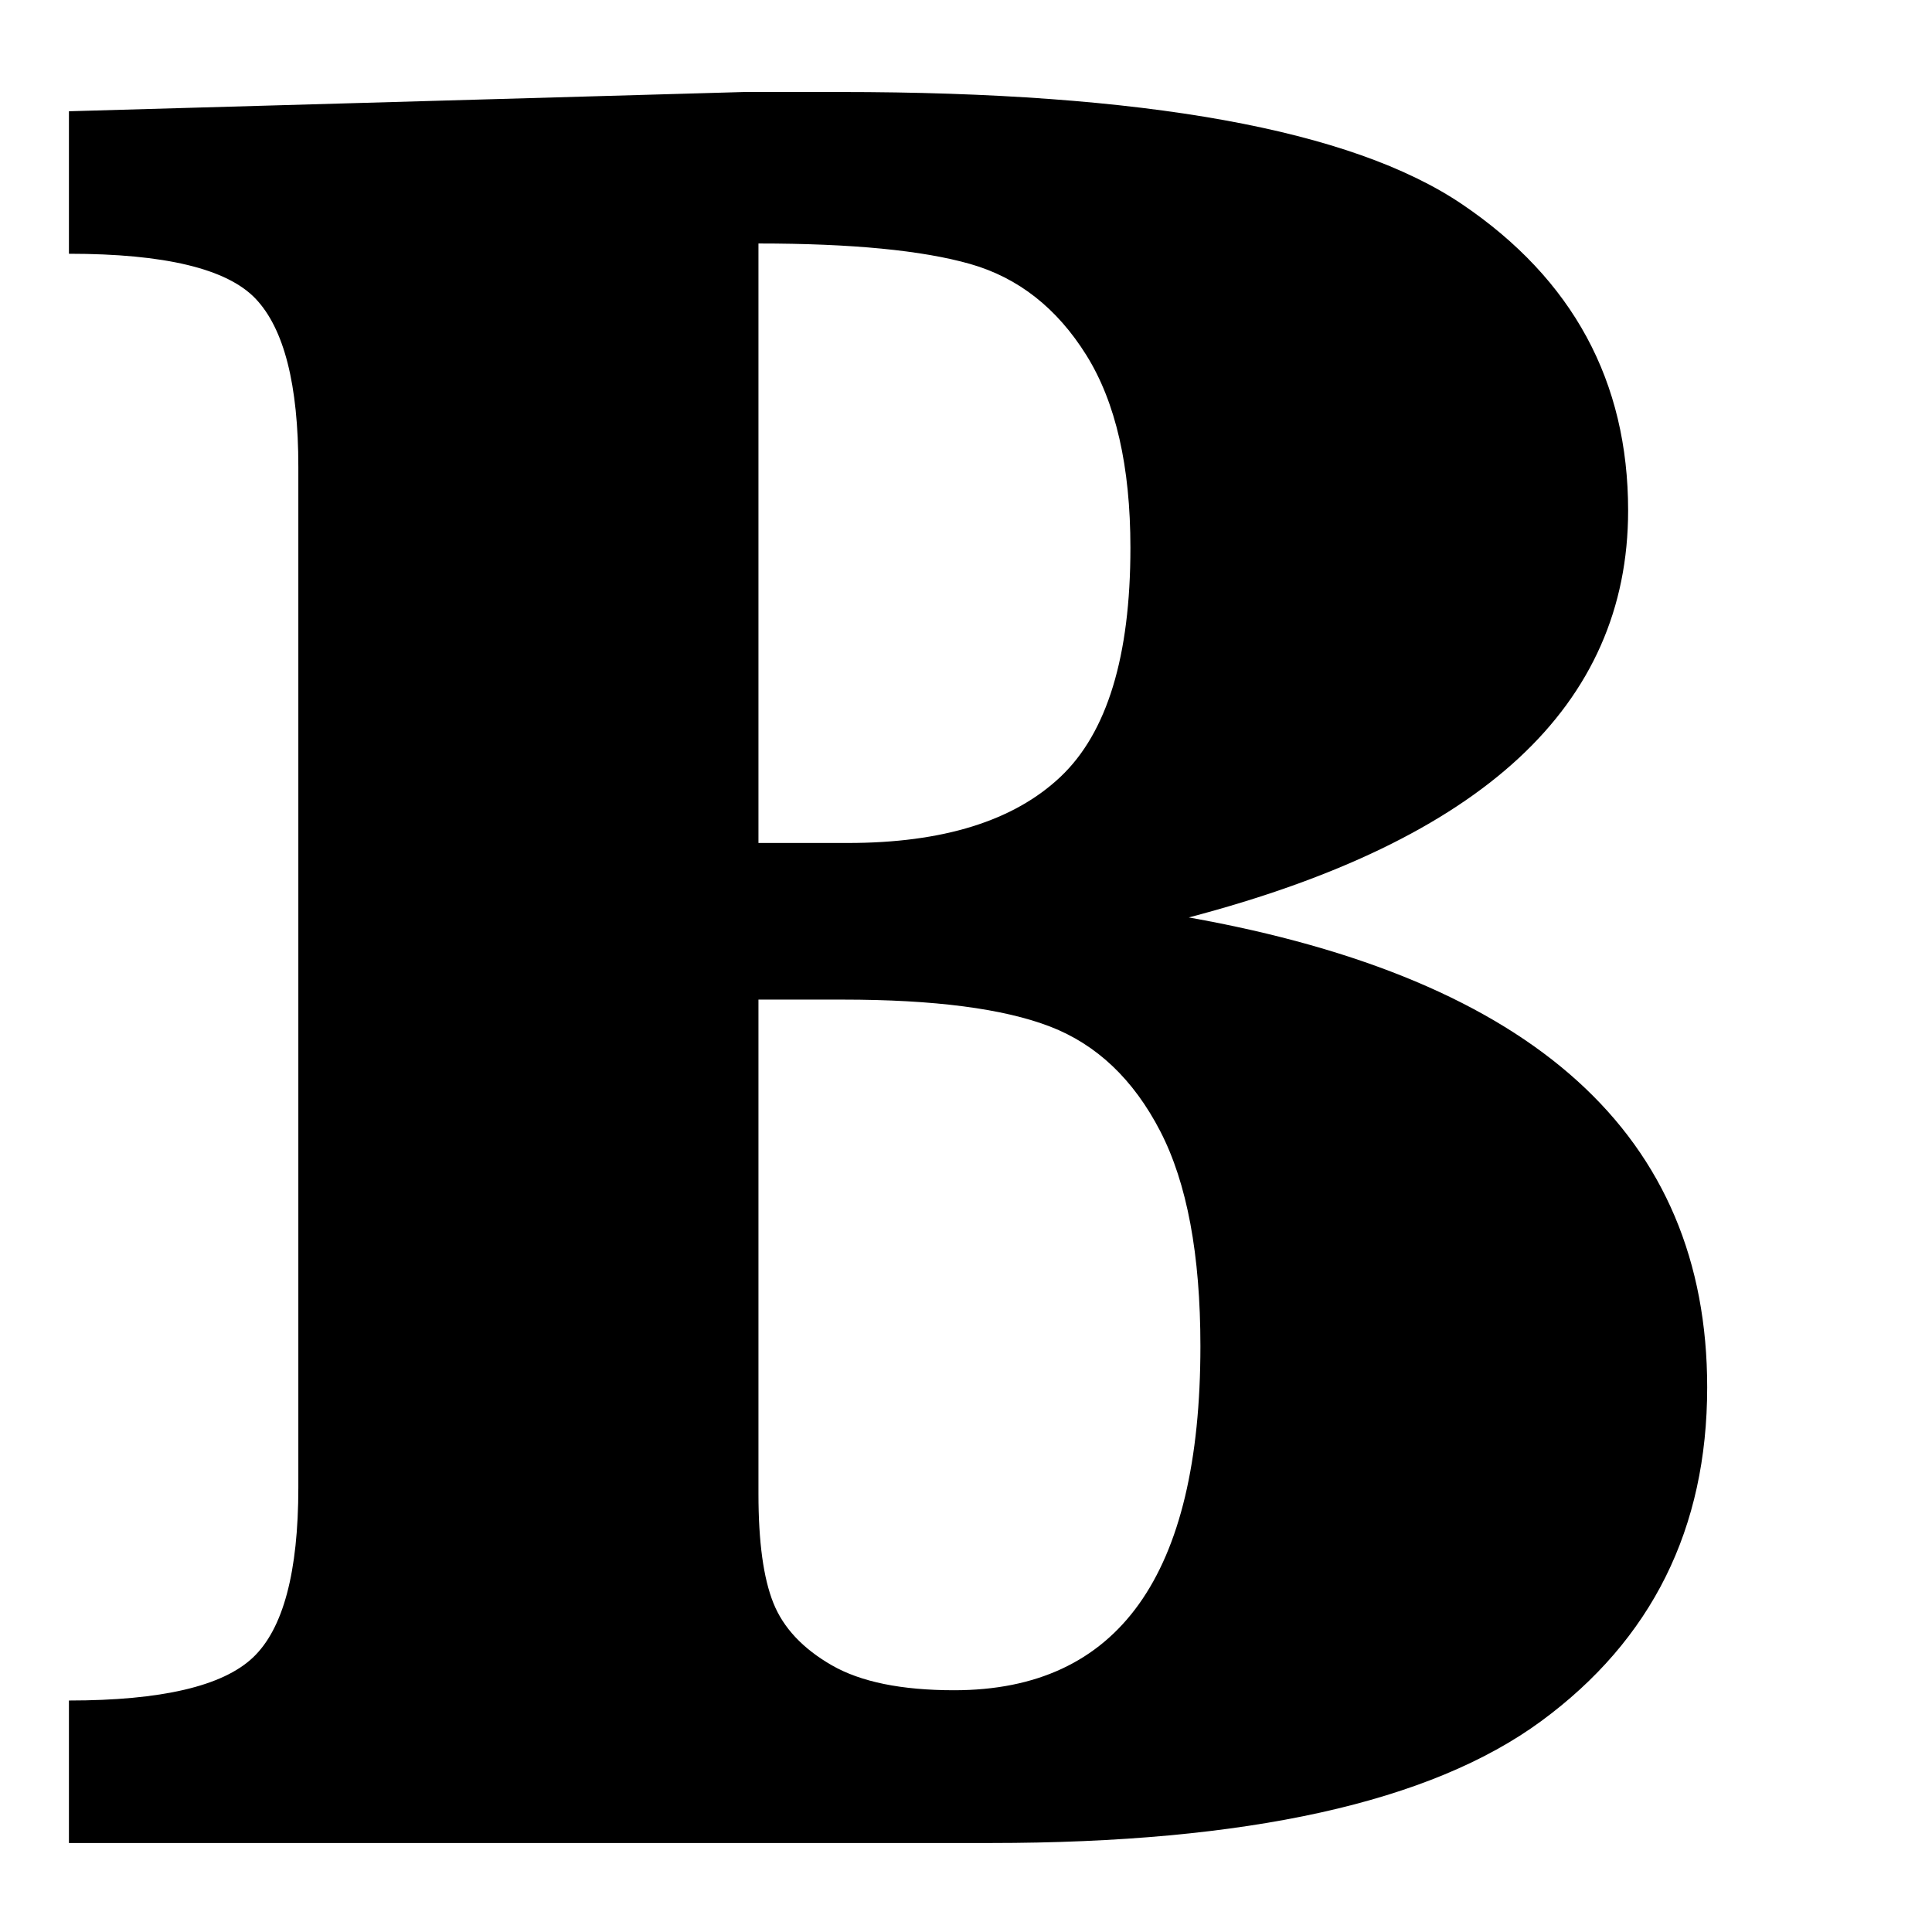
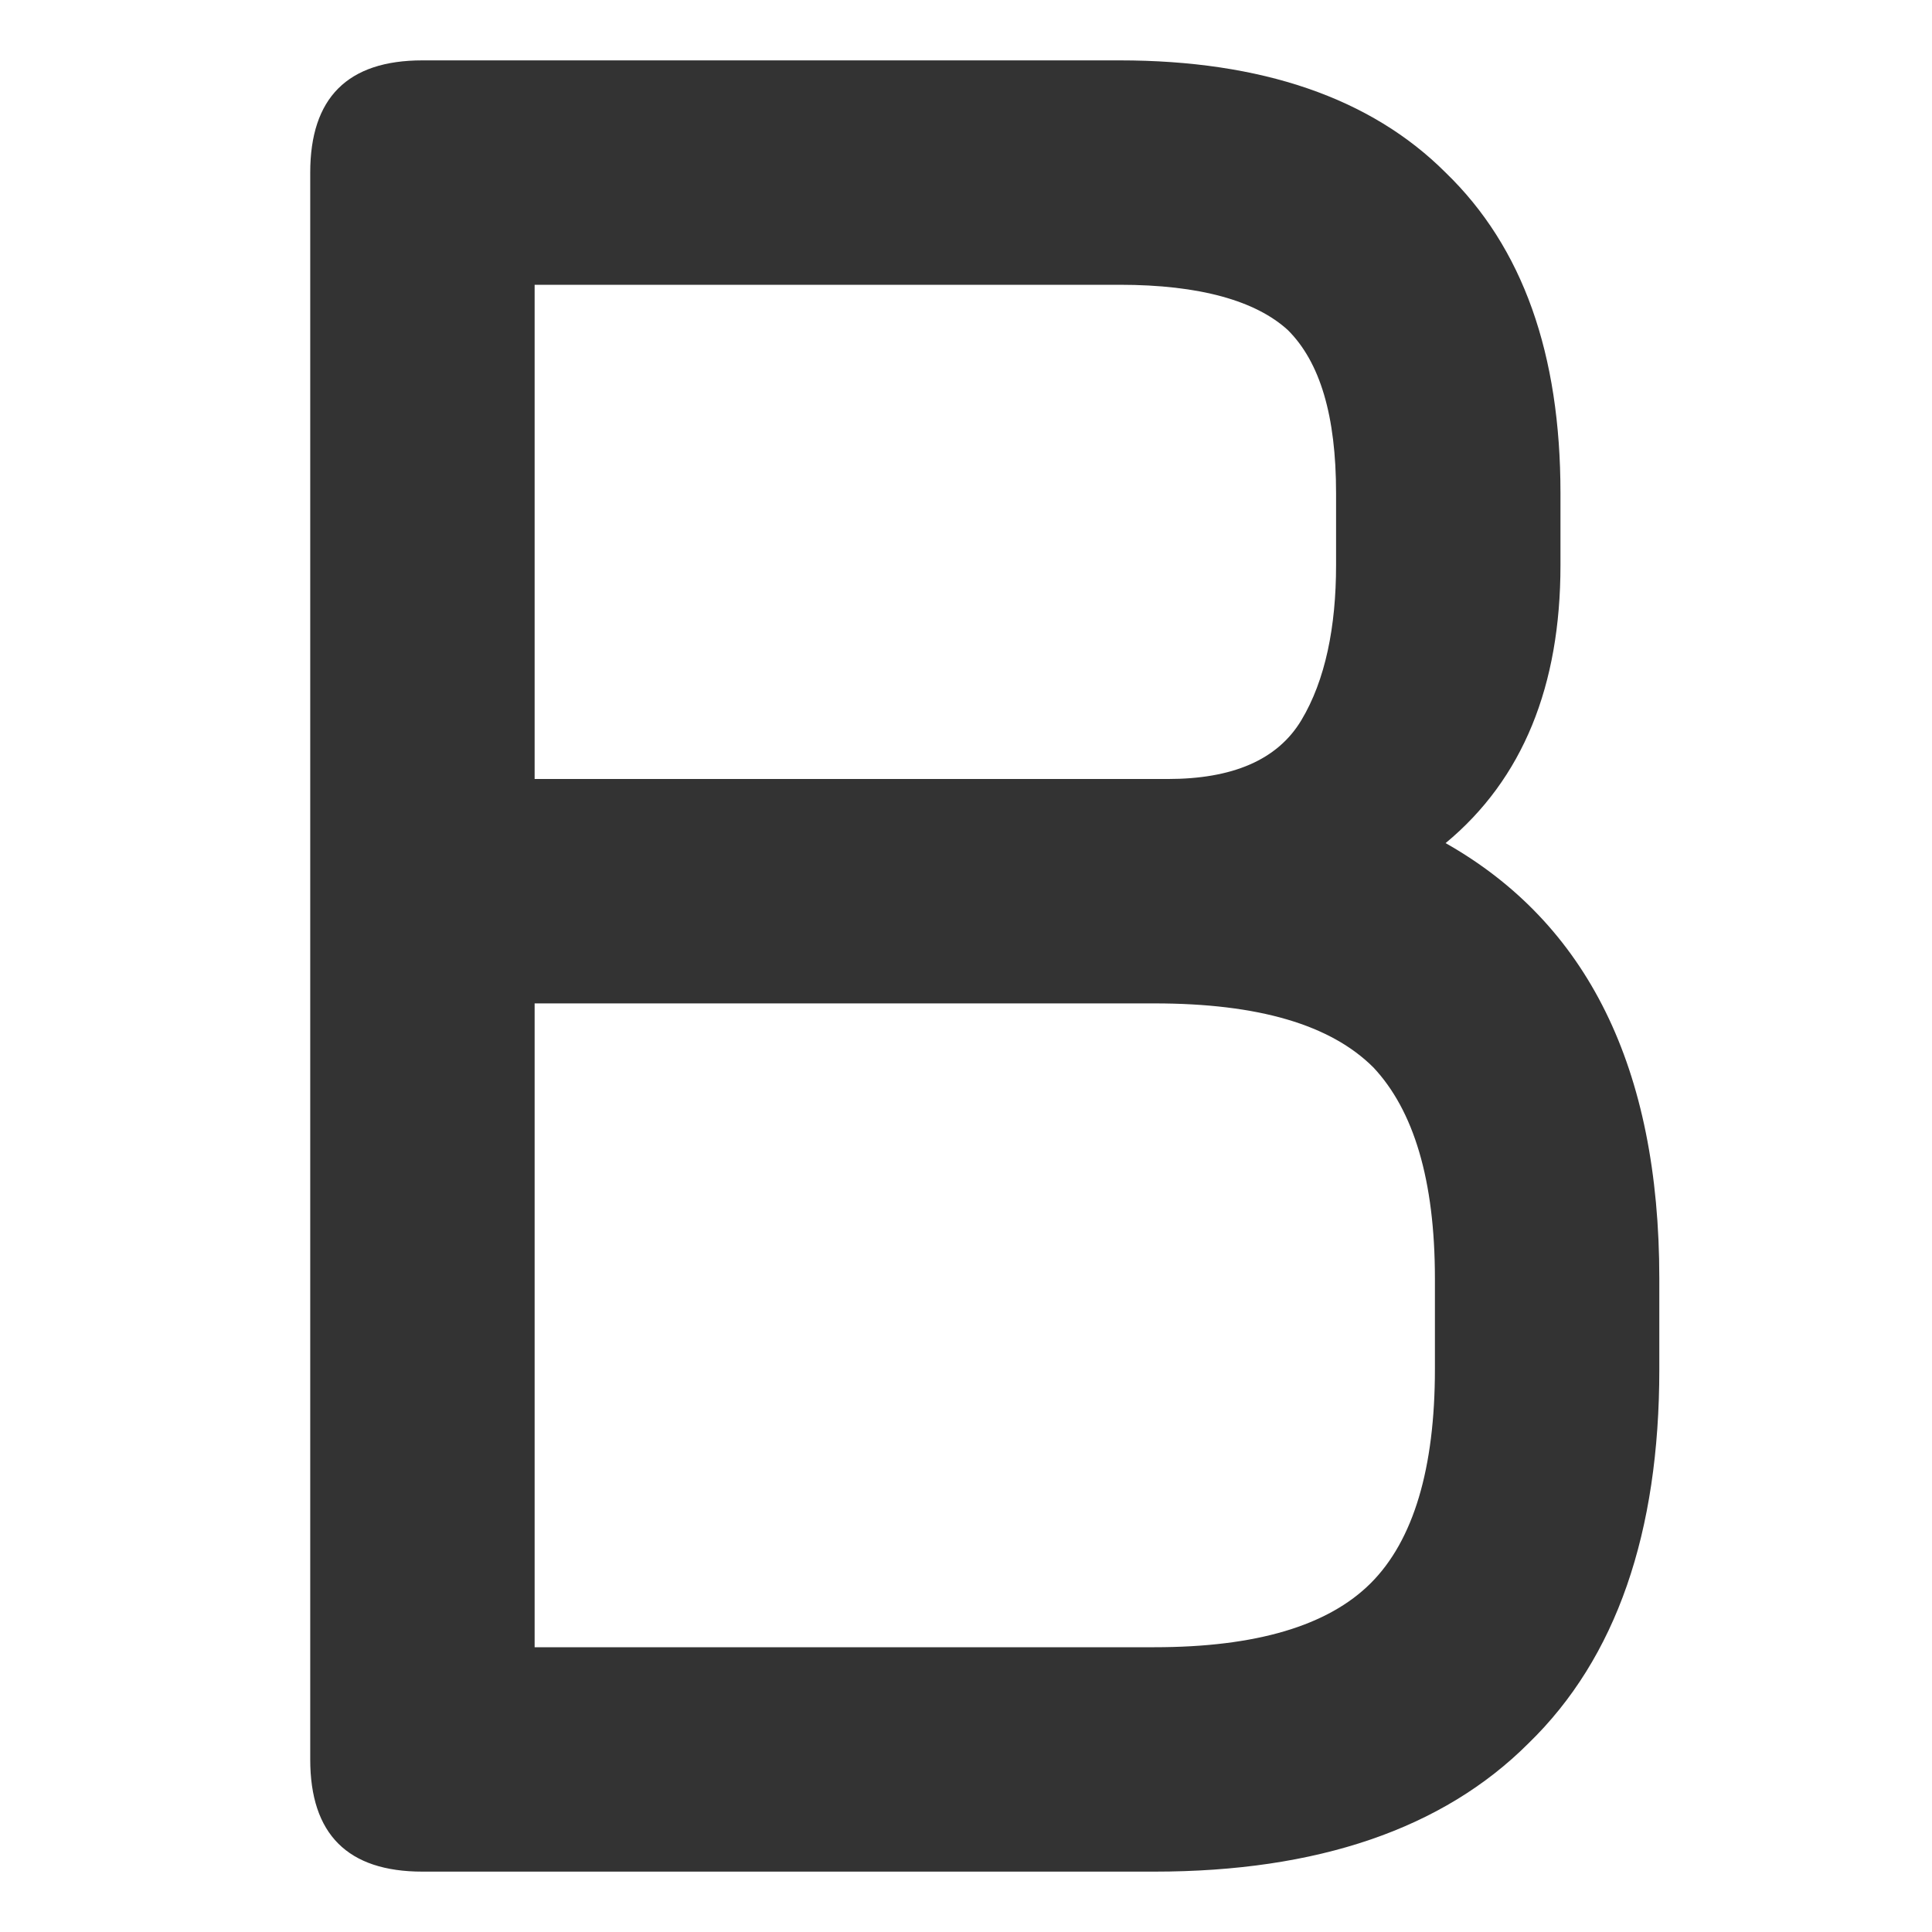
- <svg xmlns="http://www.w3.org/2000/svg" preserveAspectRatio="xMidYMid" width="1024" height="1024" viewBox="0 0 1024 1024">
-   <defs>
-     <style>
-       .cls-1 {
-         fill: #000;
-         fill-rule: evenodd;
-       }
-     </style>
-   </defs>
-   <path d="M804.888,401.892 C843.584,366.065 862.937,322.286 862.937,270.577 C862.937,202.087 833.630,147.995 775.010,108.301 C716.386,68.614 606.469,48.762 445.268,48.762 L394.438,48.762 L36.535,58.970 L36.535,134.496 C87.370,134.496 120.343,142.439 135.459,158.309 C150.571,174.195 158.124,203.895 158.124,247.441 L158.124,788.361 C158.124,833.266 150.108,863.321 134.082,878.514 C118.046,893.714 85.535,901.307 36.535,901.307 L36.535,976.833 L524.958,976.833 C660.974,976.833 758.285,955.296 816.914,912.195 C875.529,869.106 904.841,810.134 904.841,735.289 C904.841,668.607 881.941,614.516 836.144,573.013 C790.348,531.511 721.651,502.590 630.063,486.260 C707.913,465.849 766.183,437.732 804.888,401.892 ZM401.996,129.054 C451.453,129.054 488.890,132.688 514.310,139.938 C539.725,147.200 560.219,163.306 575.793,188.245 C591.357,213.200 599.146,247.220 599.146,290.310 C599.146,347.918 586.786,388.401 562.055,411.757 C537.323,435.125 499.769,446.797 449.392,446.797 L401.996,446.797 L401.996,129.054 ZM446.646,529.810 C495.183,529.810 531.832,534.571 556.558,544.101 C581.289,553.623 600.751,572.107 614.951,599.551 C629.143,626.999 636.243,664.985 636.243,713.516 C636.243,774.307 625.359,819.893 603.614,850.274 C581.860,880.672 549.227,895.864 505.728,895.864 C477.784,895.864 456.148,891.442 440.805,882.597 C425.458,873.752 415.154,862.762 409.894,849.597 C404.624,836.448 401.996,817.172 401.996,791.764 L401.996,529.810 L446.646,529.810 Z" class="cls-1" />
+ <svg xmlns="http://www.w3.org/2000/svg" width="100%" height="100%" viewBox="0 0 512 512" version="1.1" xml:space="preserve" style="fill-rule:evenodd;clip-rule:evenodd;stroke-linejoin:round;stroke-miterlimit:2;">
+   <g id="bold" transform="matrix(707.965,0,0,707.965,8.58497,496)">
+     <path d="M0.146,0c-0.028,0 -0.042,-0.014 -0.042,-0.042l0,-0.594c0,-0.028 0.014,-0.042 0.042,-0.042l0.261,0c0.053,0 0.094,0.014 0.122,0.042c0.029,0.028 0.043,0.068 0.043,0.12l0,0.027c0,0.045 -0.014,0.08 -0.043,0.104c0.053,0.03 0.08,0.084 0.08,0.163l0,0.034c0,0.061 -0.016,0.108 -0.049,0.14c-0.032,0.032 -0.079,0.048 -0.14,0.048l-0.274,0Zm0.042,-0.084l0.232,0c0.038,0 0.065,-0.008 0.081,-0.024c0.016,-0.016 0.024,-0.043 0.024,-0.08l0,-0.034c0,-0.037 -0.008,-0.063 -0.023,-0.079c-0.016,-0.016 -0.043,-0.024 -0.082,-0.024l-0.232,0l0,0.241Zm0,-0.325l0.237,0c0.024,0 0.041,-0.007 0.05,-0.022c0.009,-0.015 0.013,-0.035 0.013,-0.058l0,-0.027c0,-0.029 -0.006,-0.049 -0.018,-0.061c-0.012,-0.011 -0.033,-0.017 -0.063,-0.017l-0.219,0l0,0.185Z" style="fill:#333;fill-rule:nonzero;" />
+   </g>
</svg>
